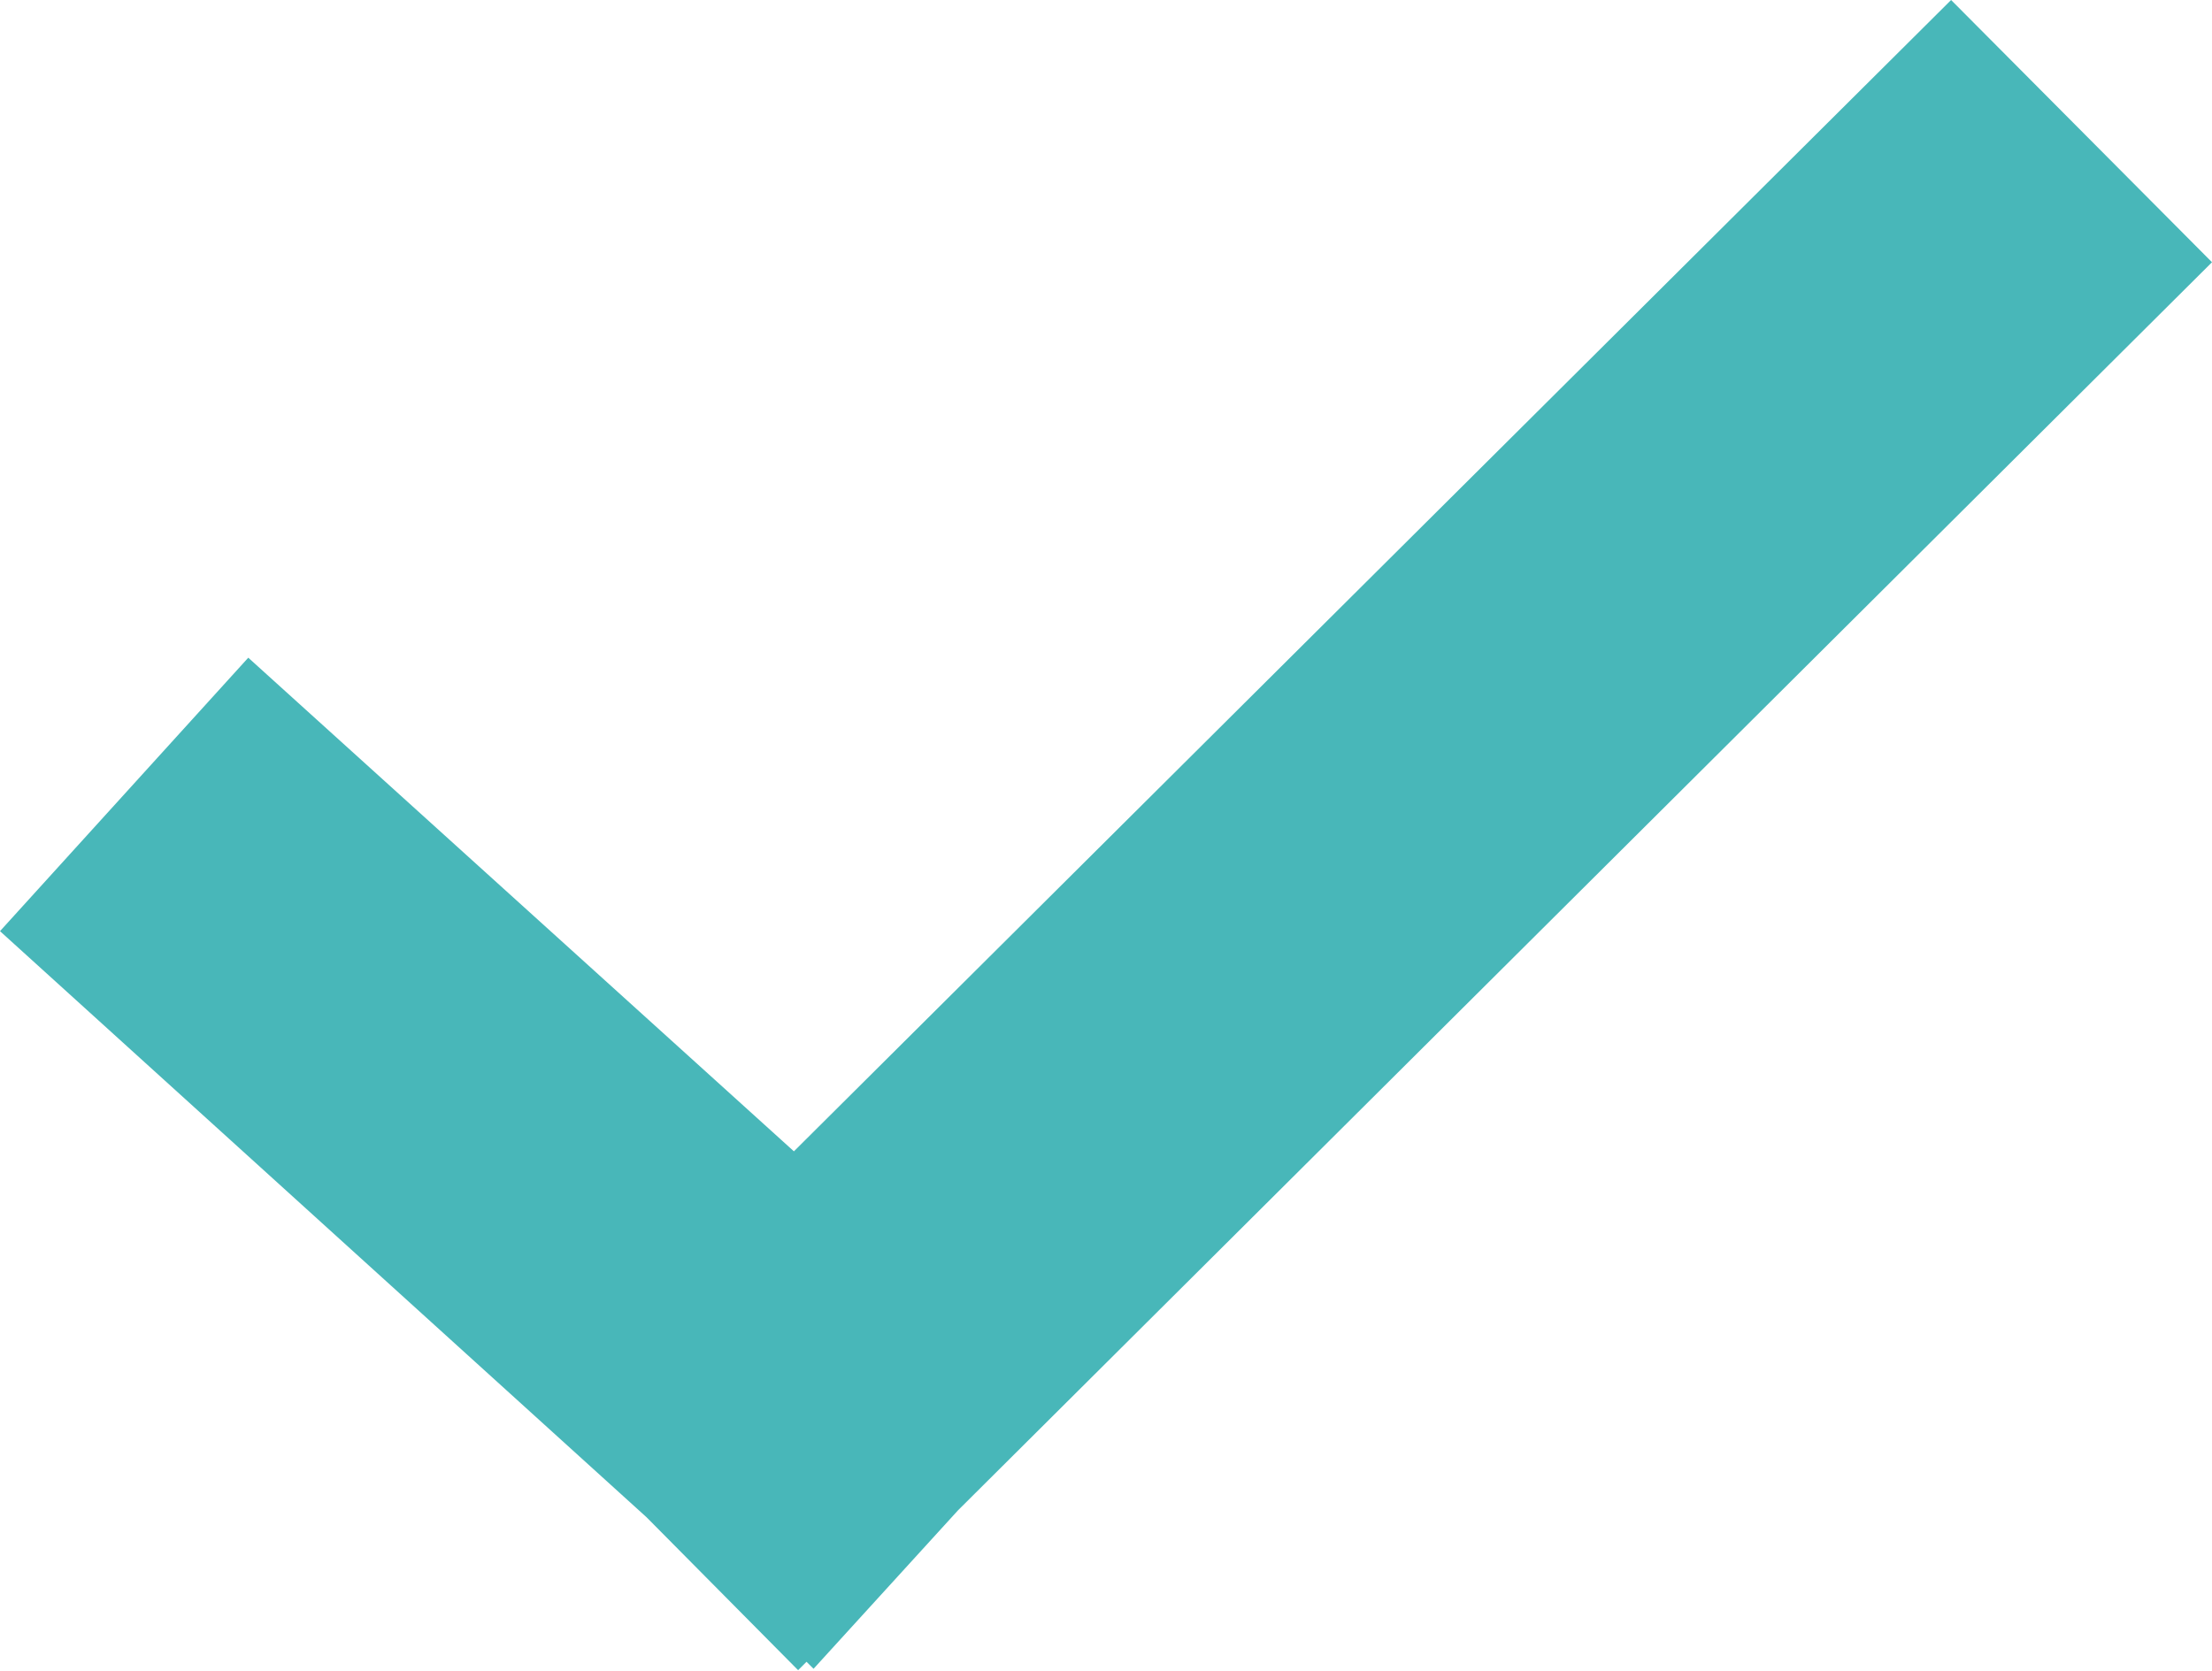
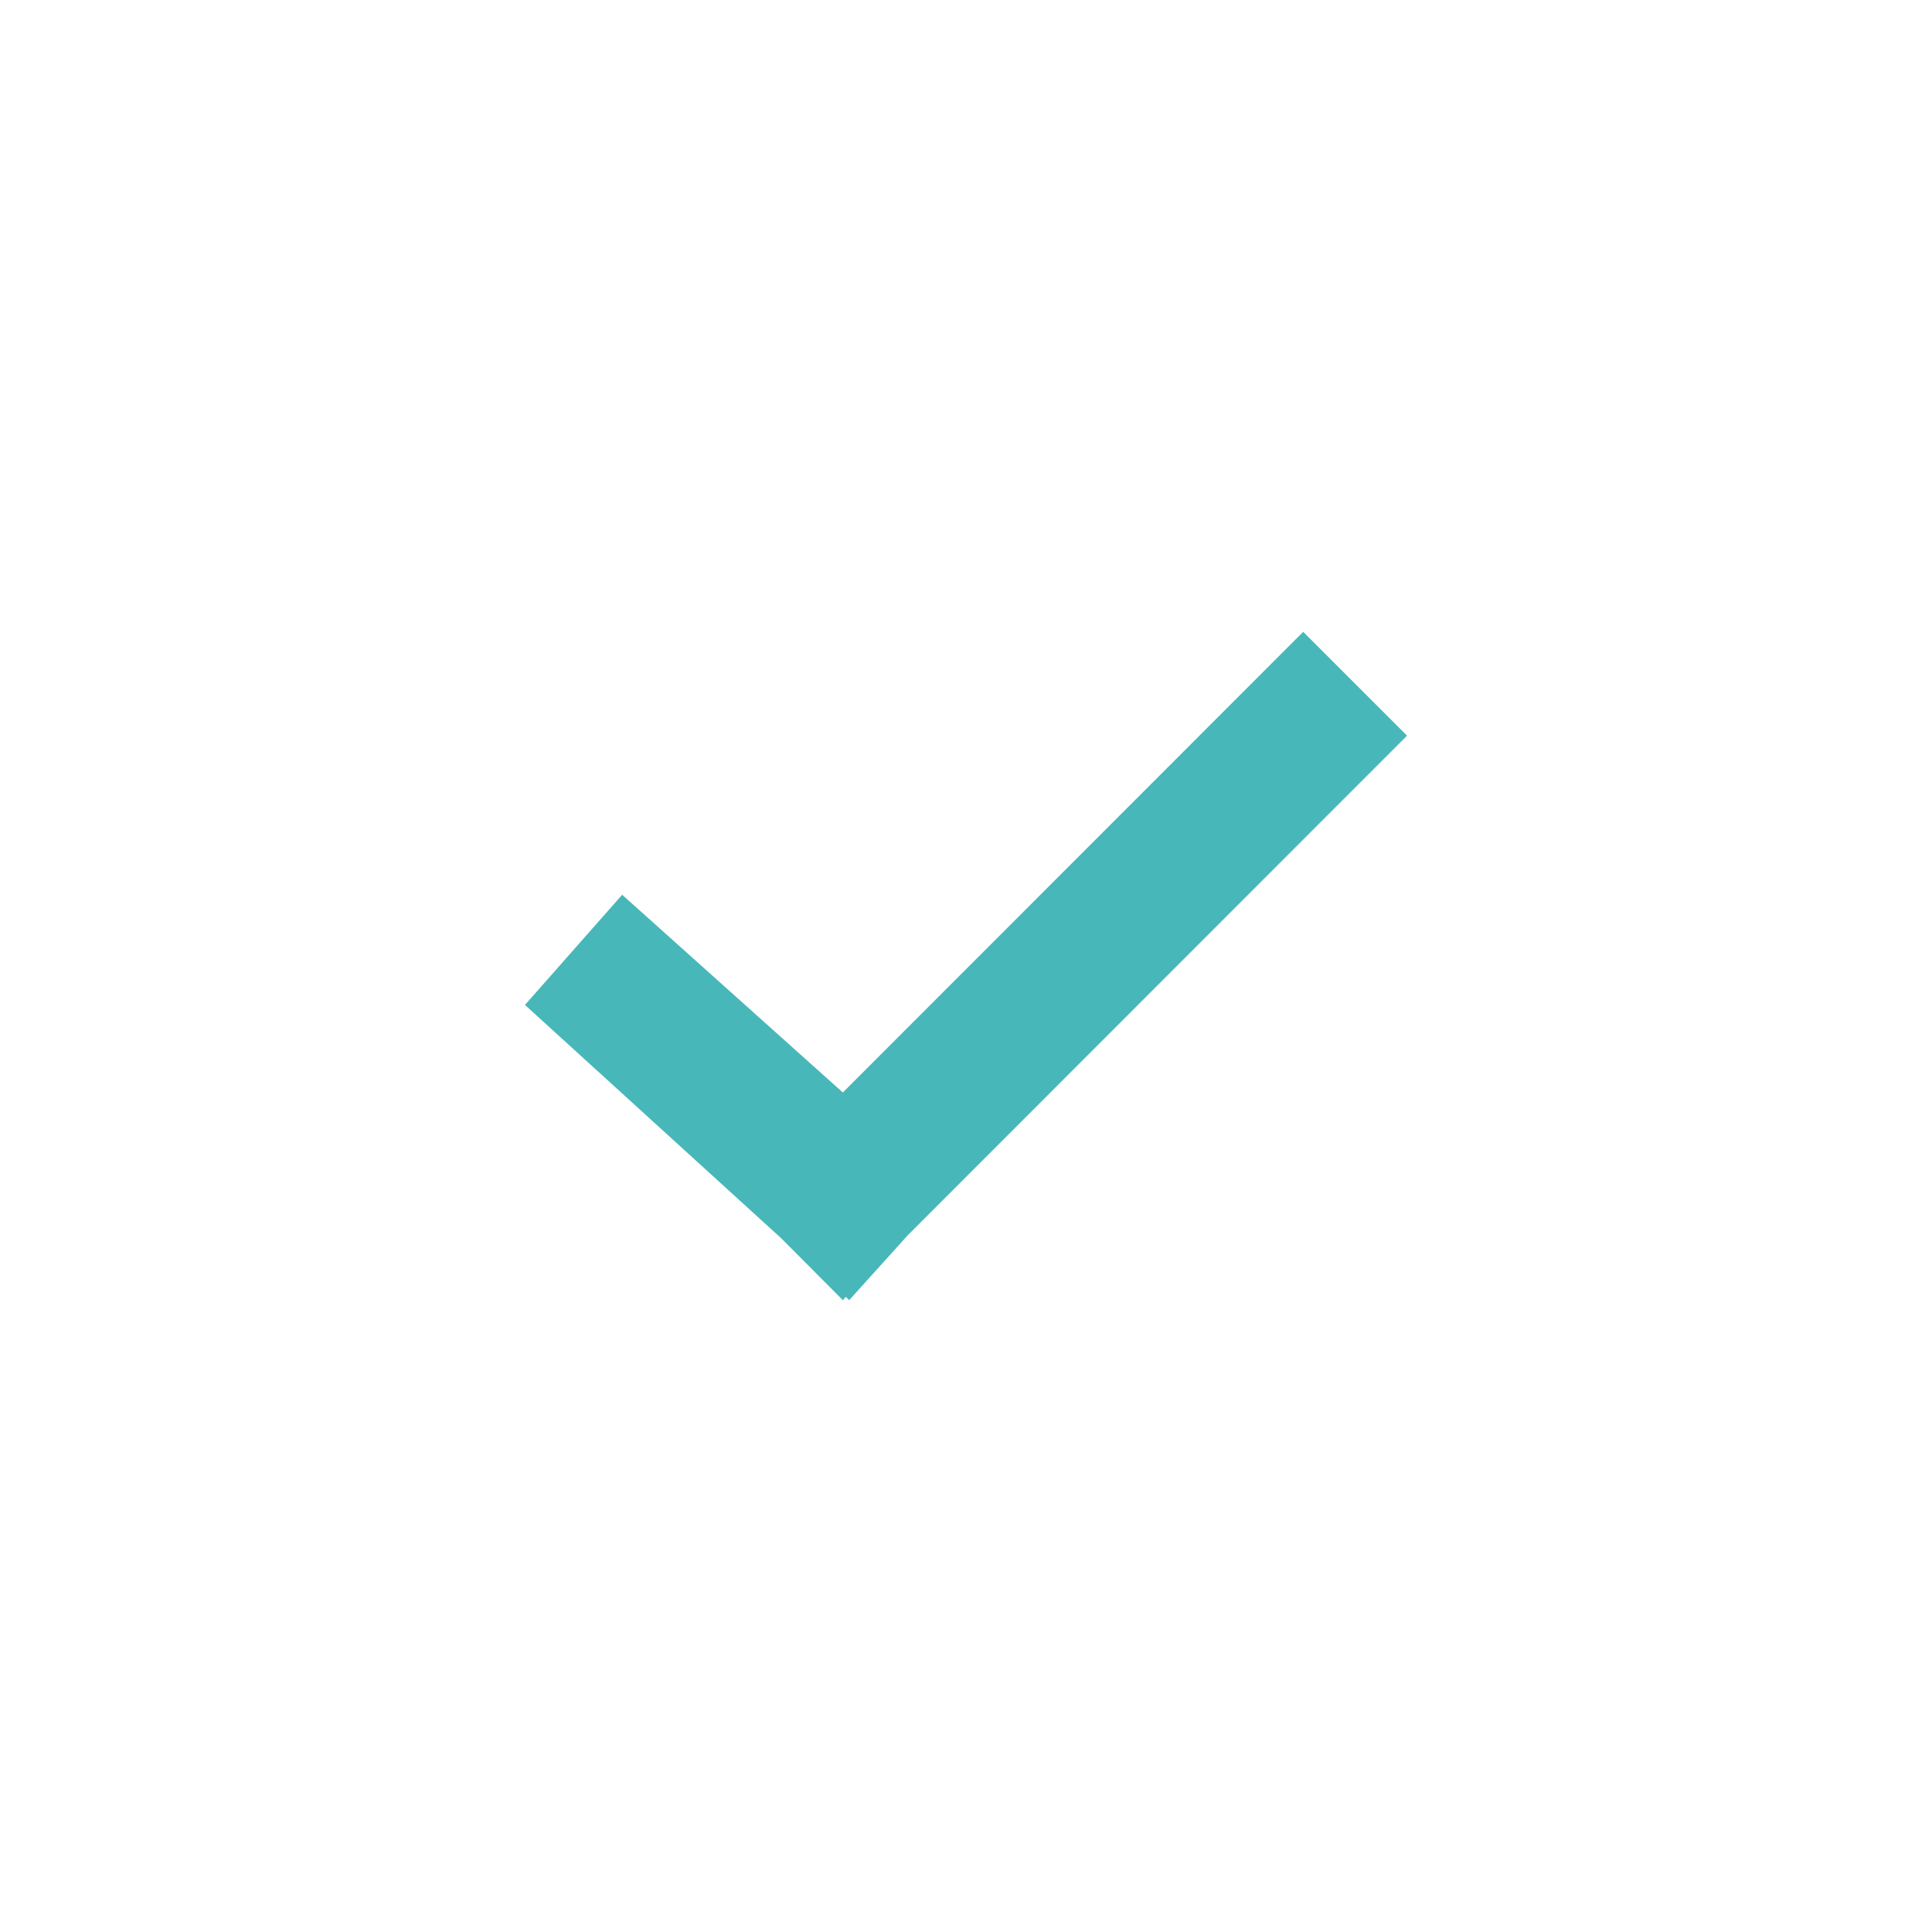
- <svg xmlns="http://www.w3.org/2000/svg" viewBox="0 0 15.77 11.91">
-   <g id="Layer_2" data-name="Layer 2">
-     <g id="Layer_1-2" data-name="Layer 1">
-       <polygon points="6.83 10.77 15.77 1.87 13.91 0 5.66 8.21 1.77 4.69 0 6.64 4.61 10.82 5.69 11.91 5.75 11.85 5.8 11.9 6.83 10.77" style="fill:#48b7b9" />
-     </g>
-   </g>
+ <svg xmlns="http://www.w3.org/2000/svg" id="Layer_1" data-name="Layer 1" viewBox="0 0 64 64">
+   <polygon points="30.07 40.92 46.61 24.37 43.17 20.93 27.92 36.19 20.61 29.64 17.39 33.29 25.88 41.02 27.92 43.07 28.02 42.96 28.13 43.07 30.07 40.92" style="fill:#48b7b9" />
</svg>
